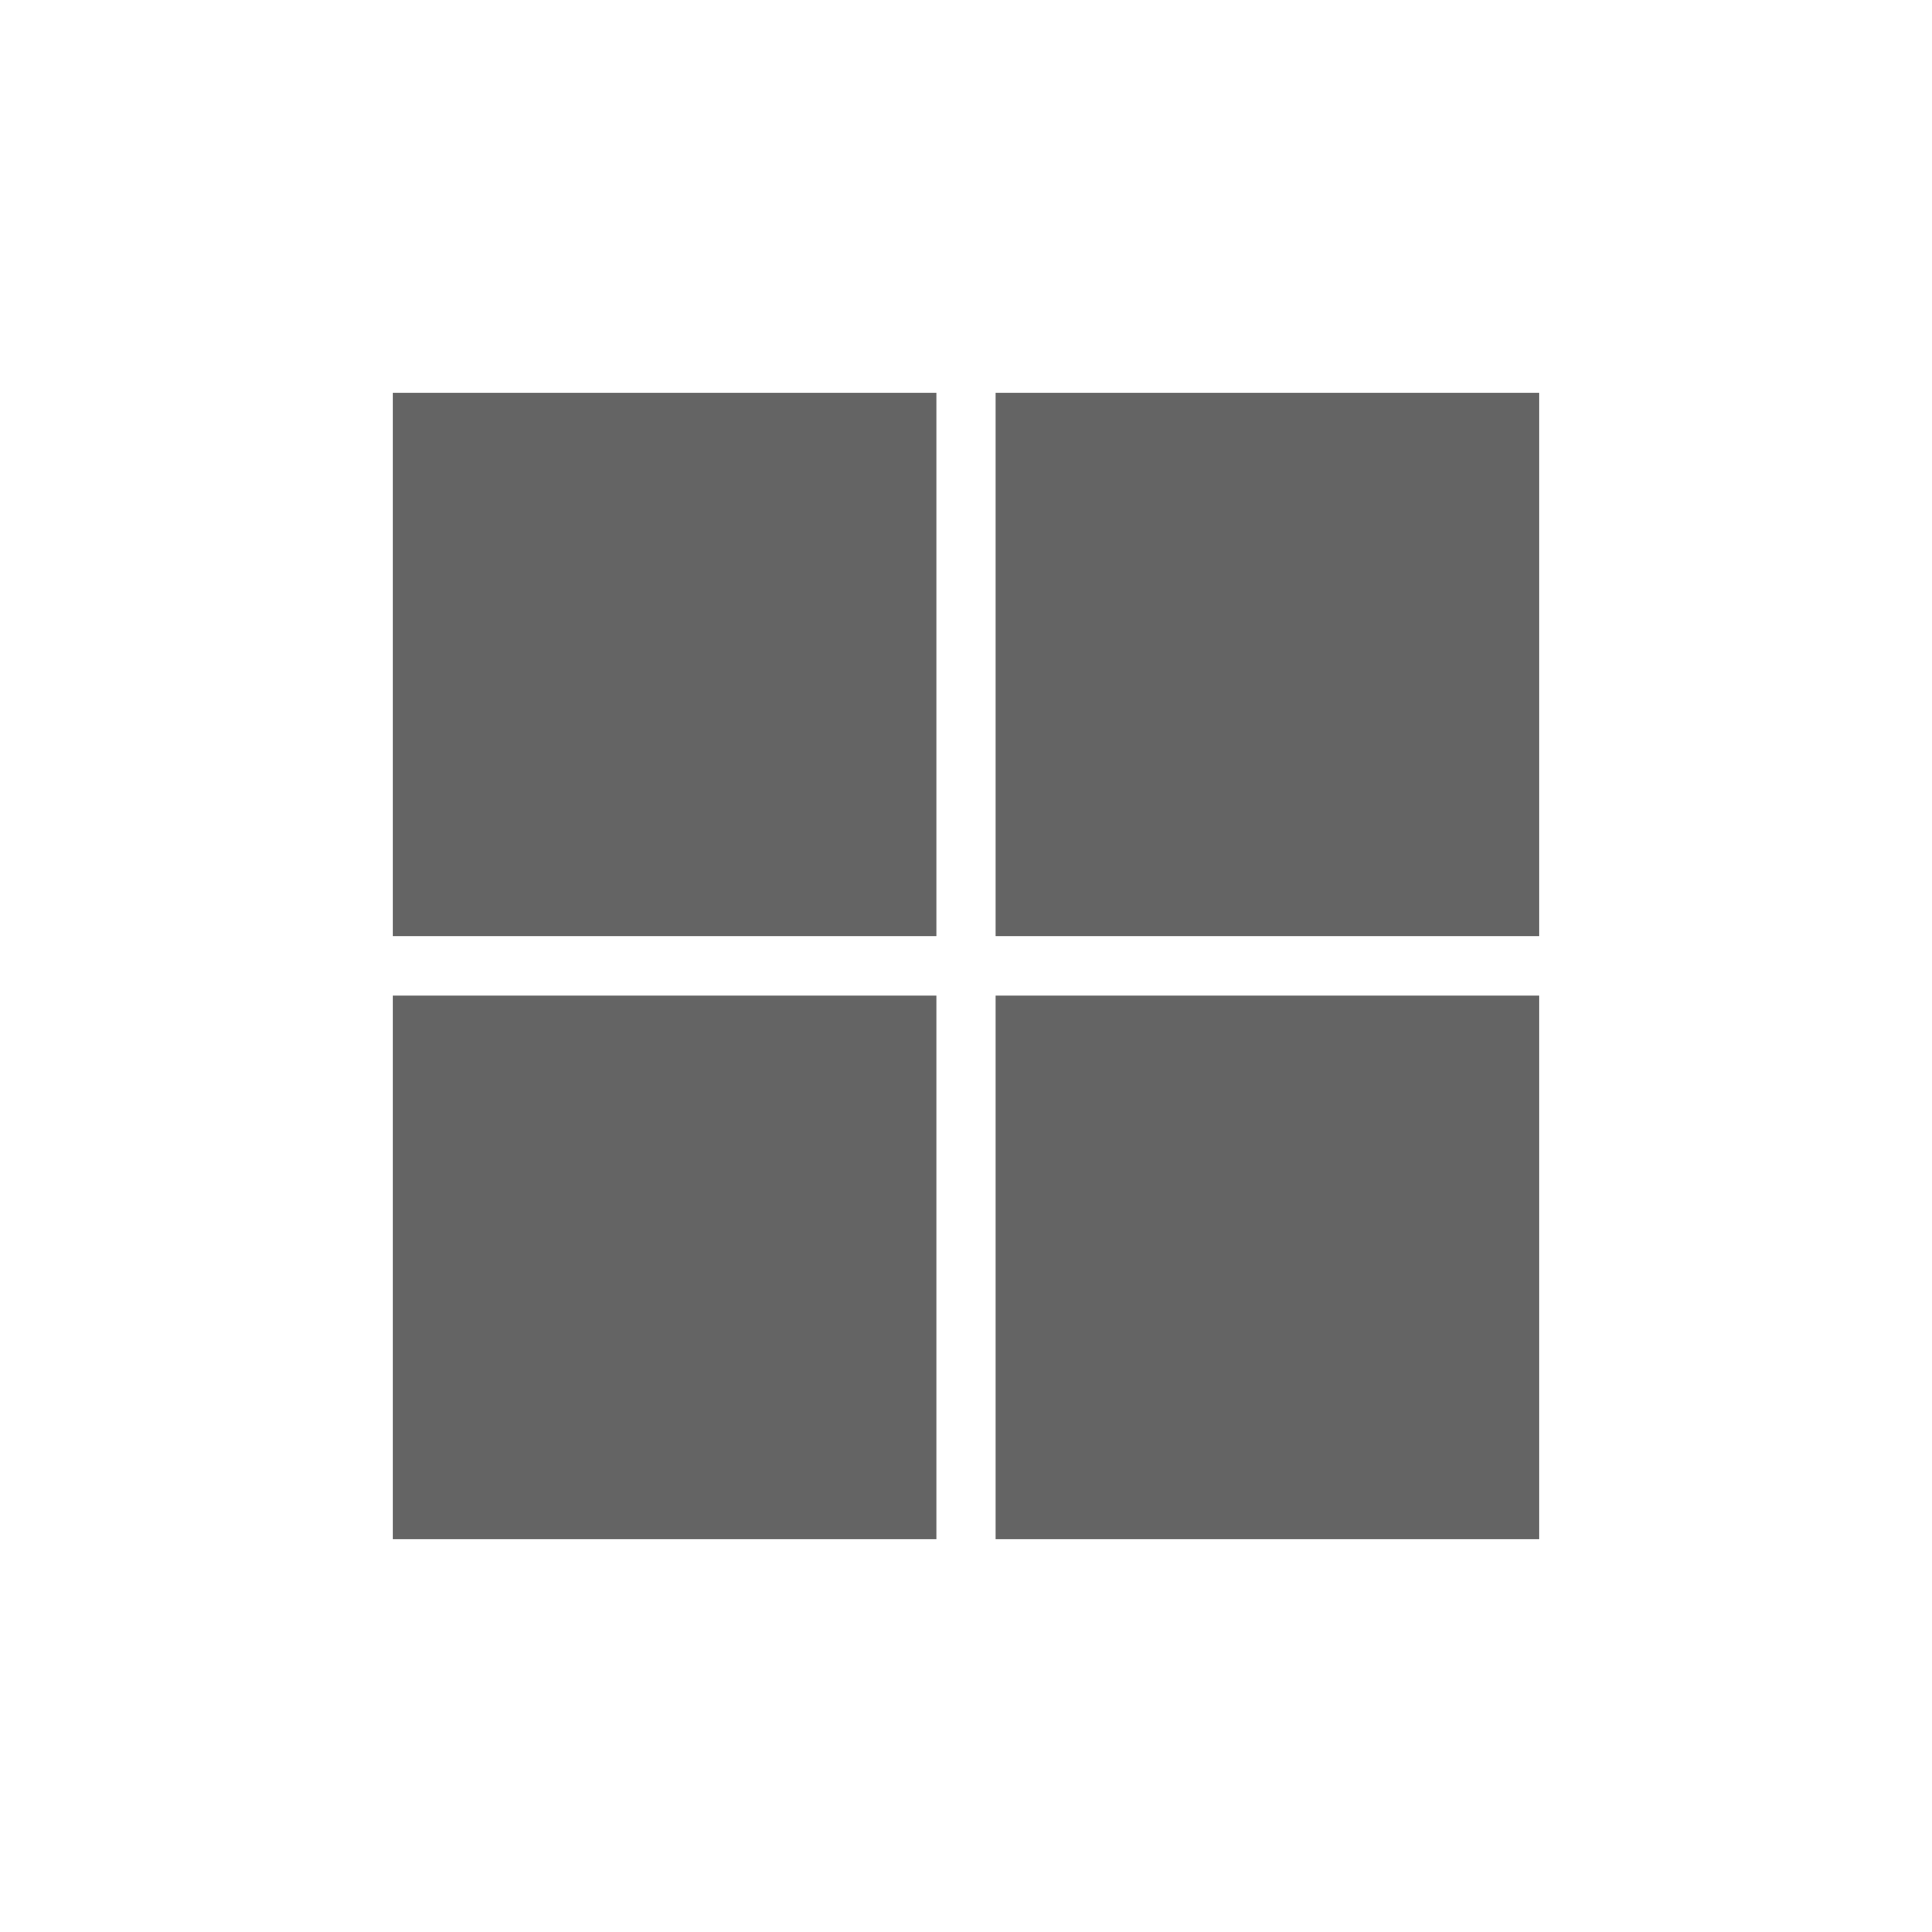
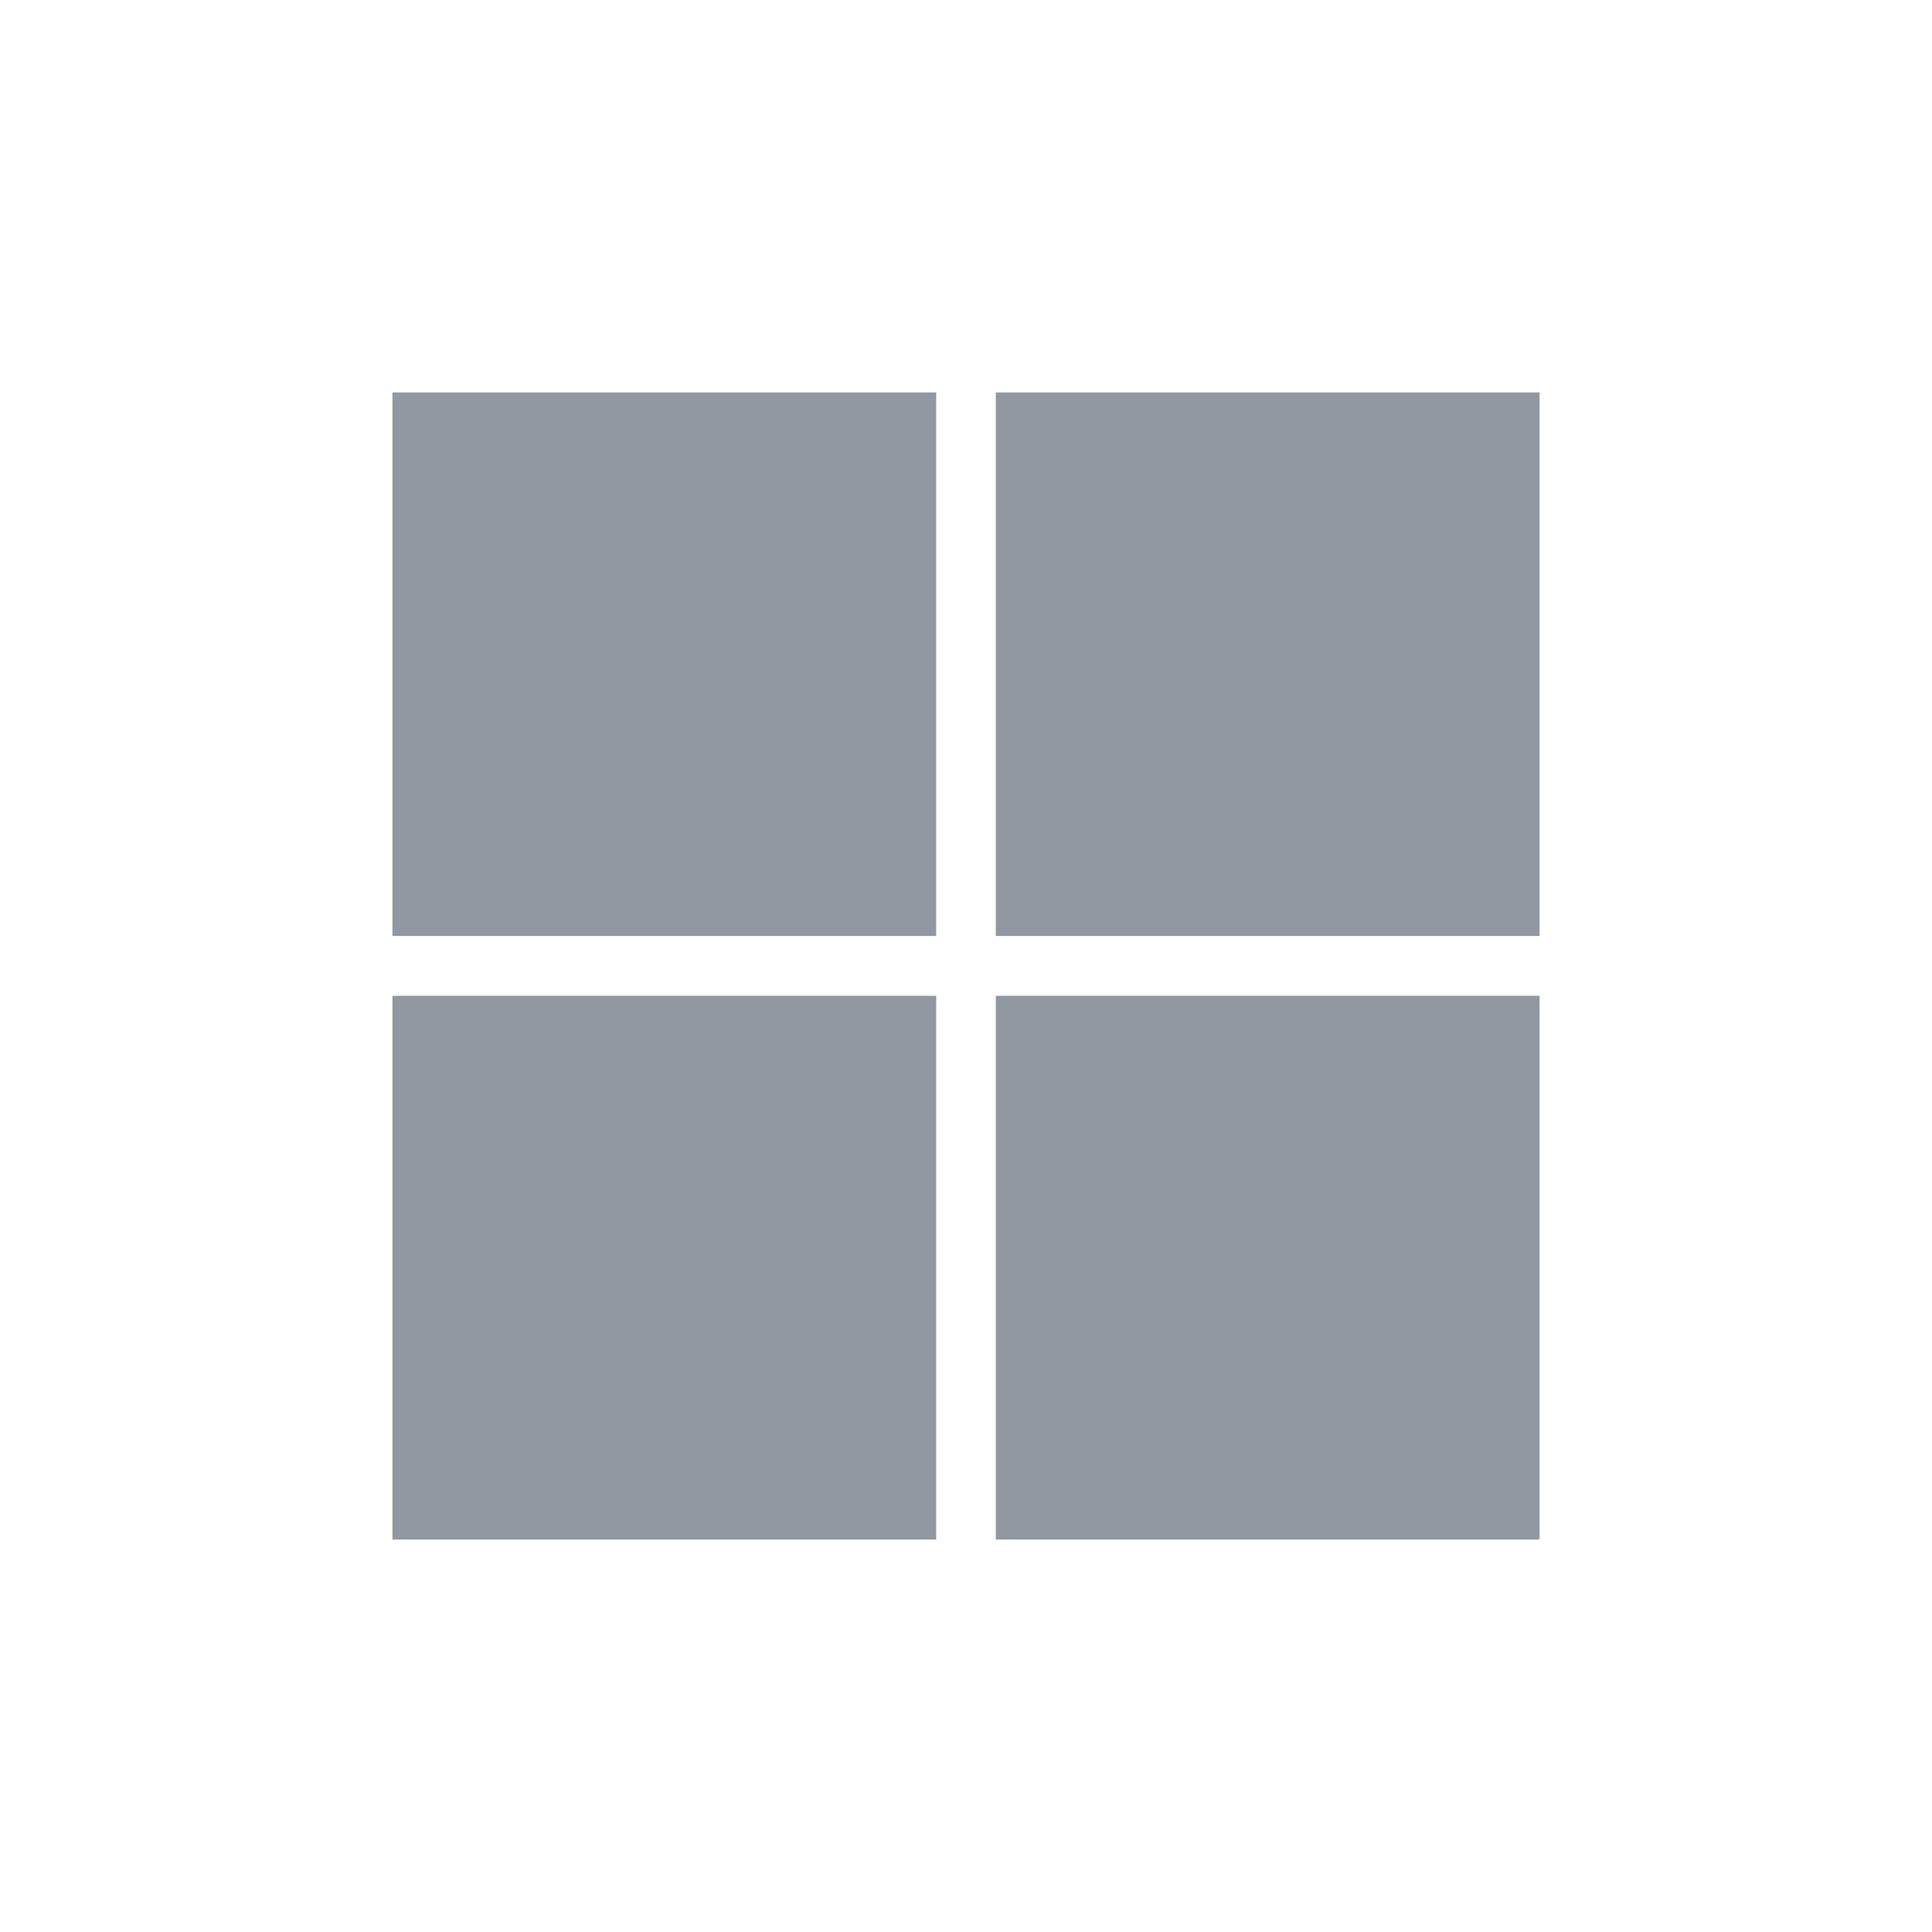
<svg xmlns="http://www.w3.org/2000/svg" width="512" height="512" fill="none" viewBox="0 0 512 512">
-   <path fill="#646464" d="M104 104h144.103v144.044H104zm159.897 0H408v144.044H263.897zM104 263.897h144.103V408H104zm159.897 0H408V408H263.897" />
+   <path fill="#9198a1" d="M104 104h144.103v144.044H104zm159.897 0H408v144.044H263.897zM104 263.897h144.103V408H104zm159.897 0H408V408H263.897" />
</svg>
